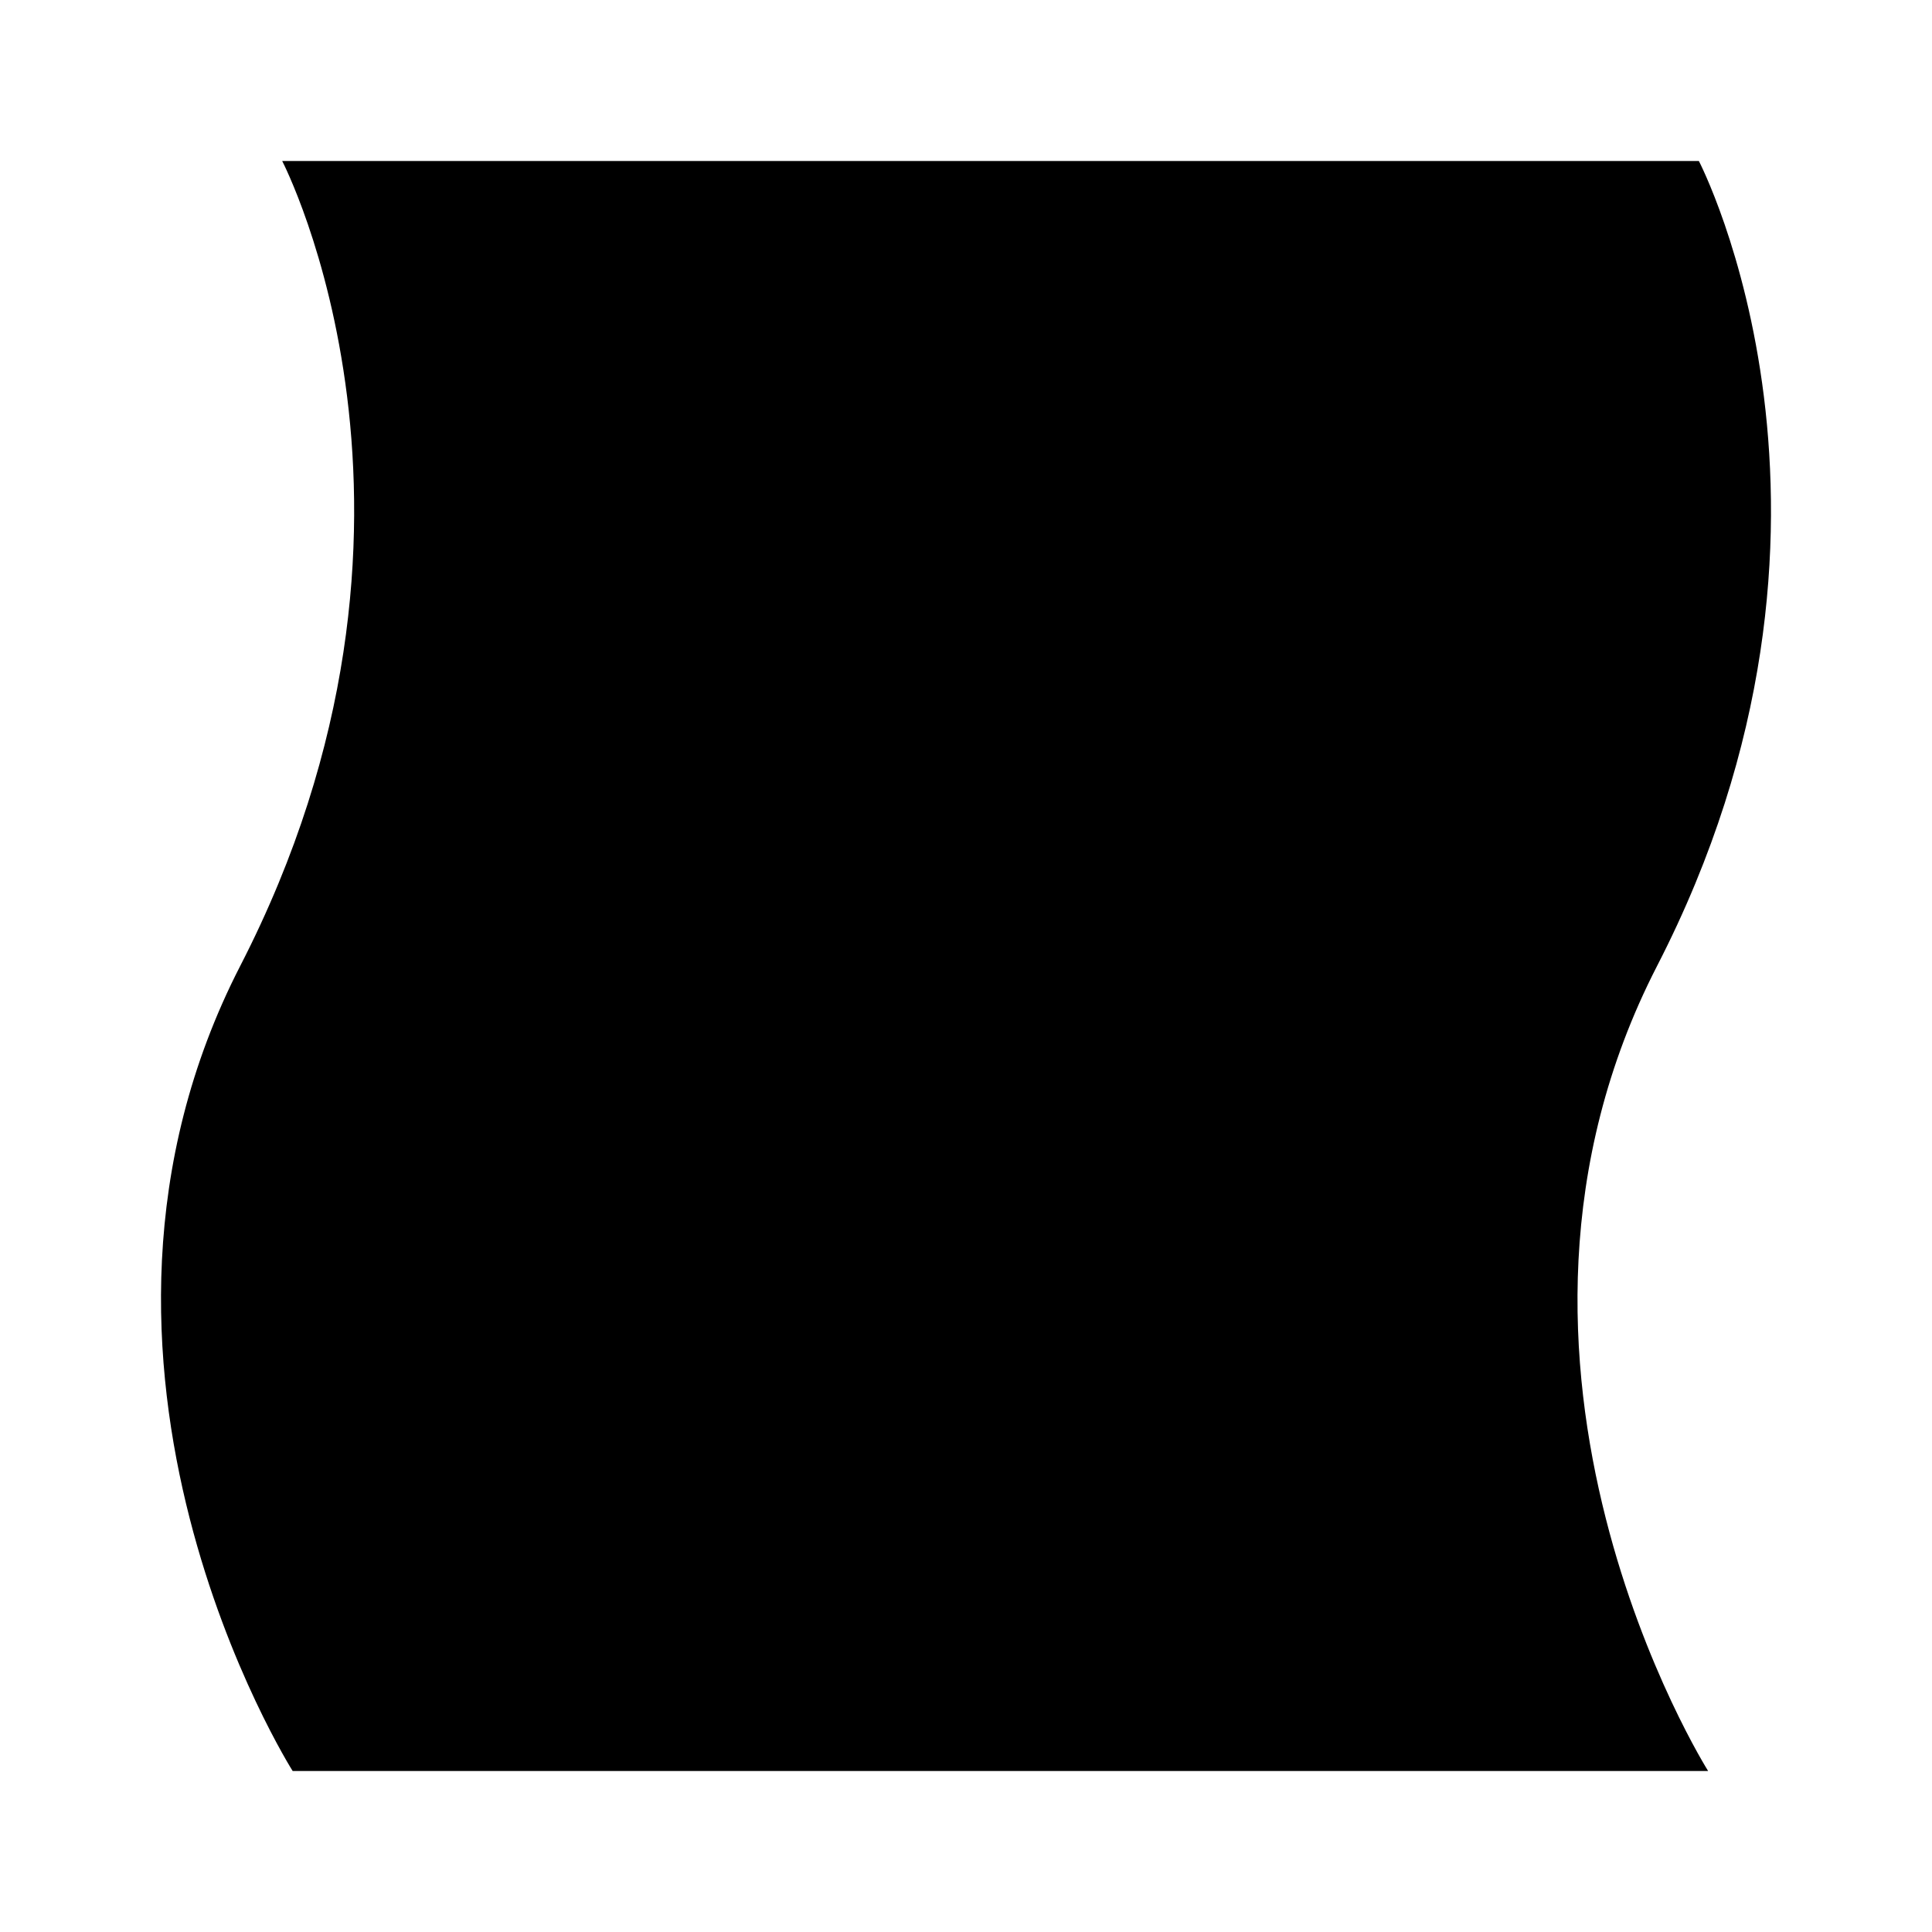
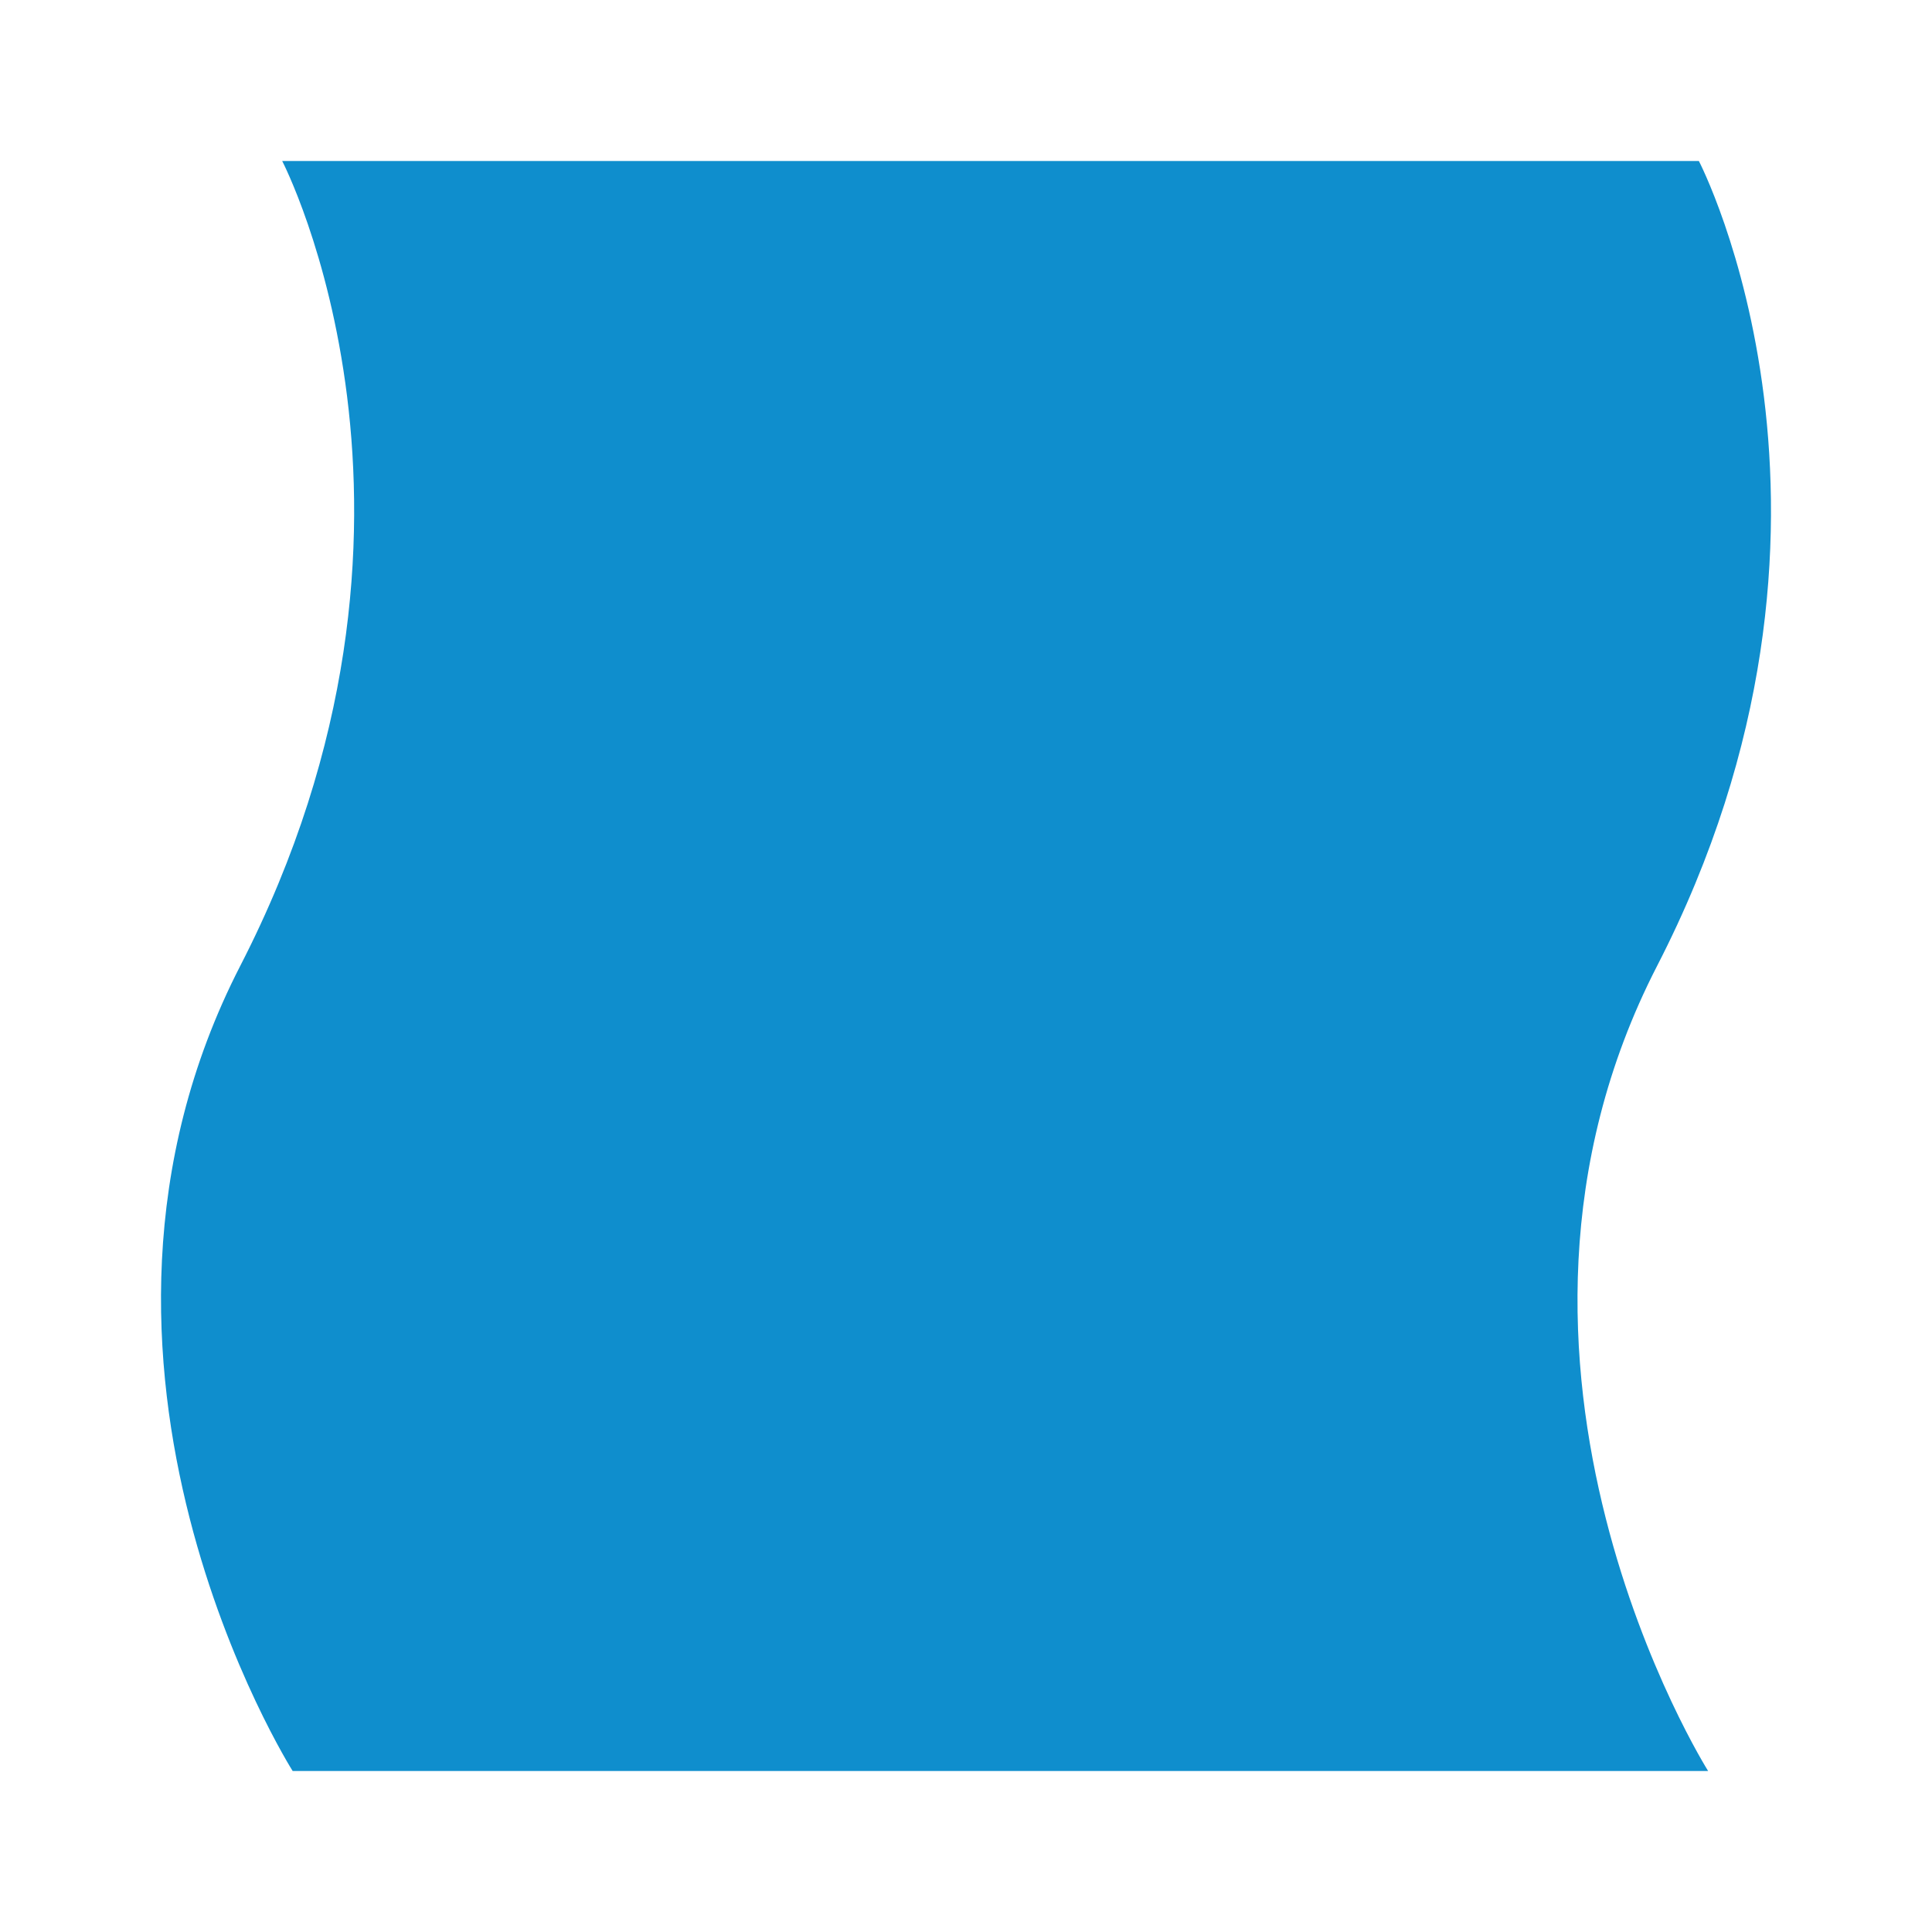
<svg xmlns="http://www.w3.org/2000/svg" fill="none" viewBox="0 0 48 48">
-   <path d="M42.438 44C42.438 44 36.074 33.904 41.169 24C46.862 12.934 42.208 4 42.208 4L7.011 4C7.011 4 11.658 12.932 5.969 23.997C0.876 33.903 7.271 44 7.271 44L42.438 44Z" fill="currentColor" />
+   <path d="M42.438 44C42.438 44 36.074 33.904 41.169 24C46.862 12.934 42.208 4 42.208 4L7.011 4C7.011 4 11.658 12.932 5.969 23.997C0.876 33.903 7.271 44 7.271 44L42.438 44Z" fill="#0F8ECD" />
</svg>
